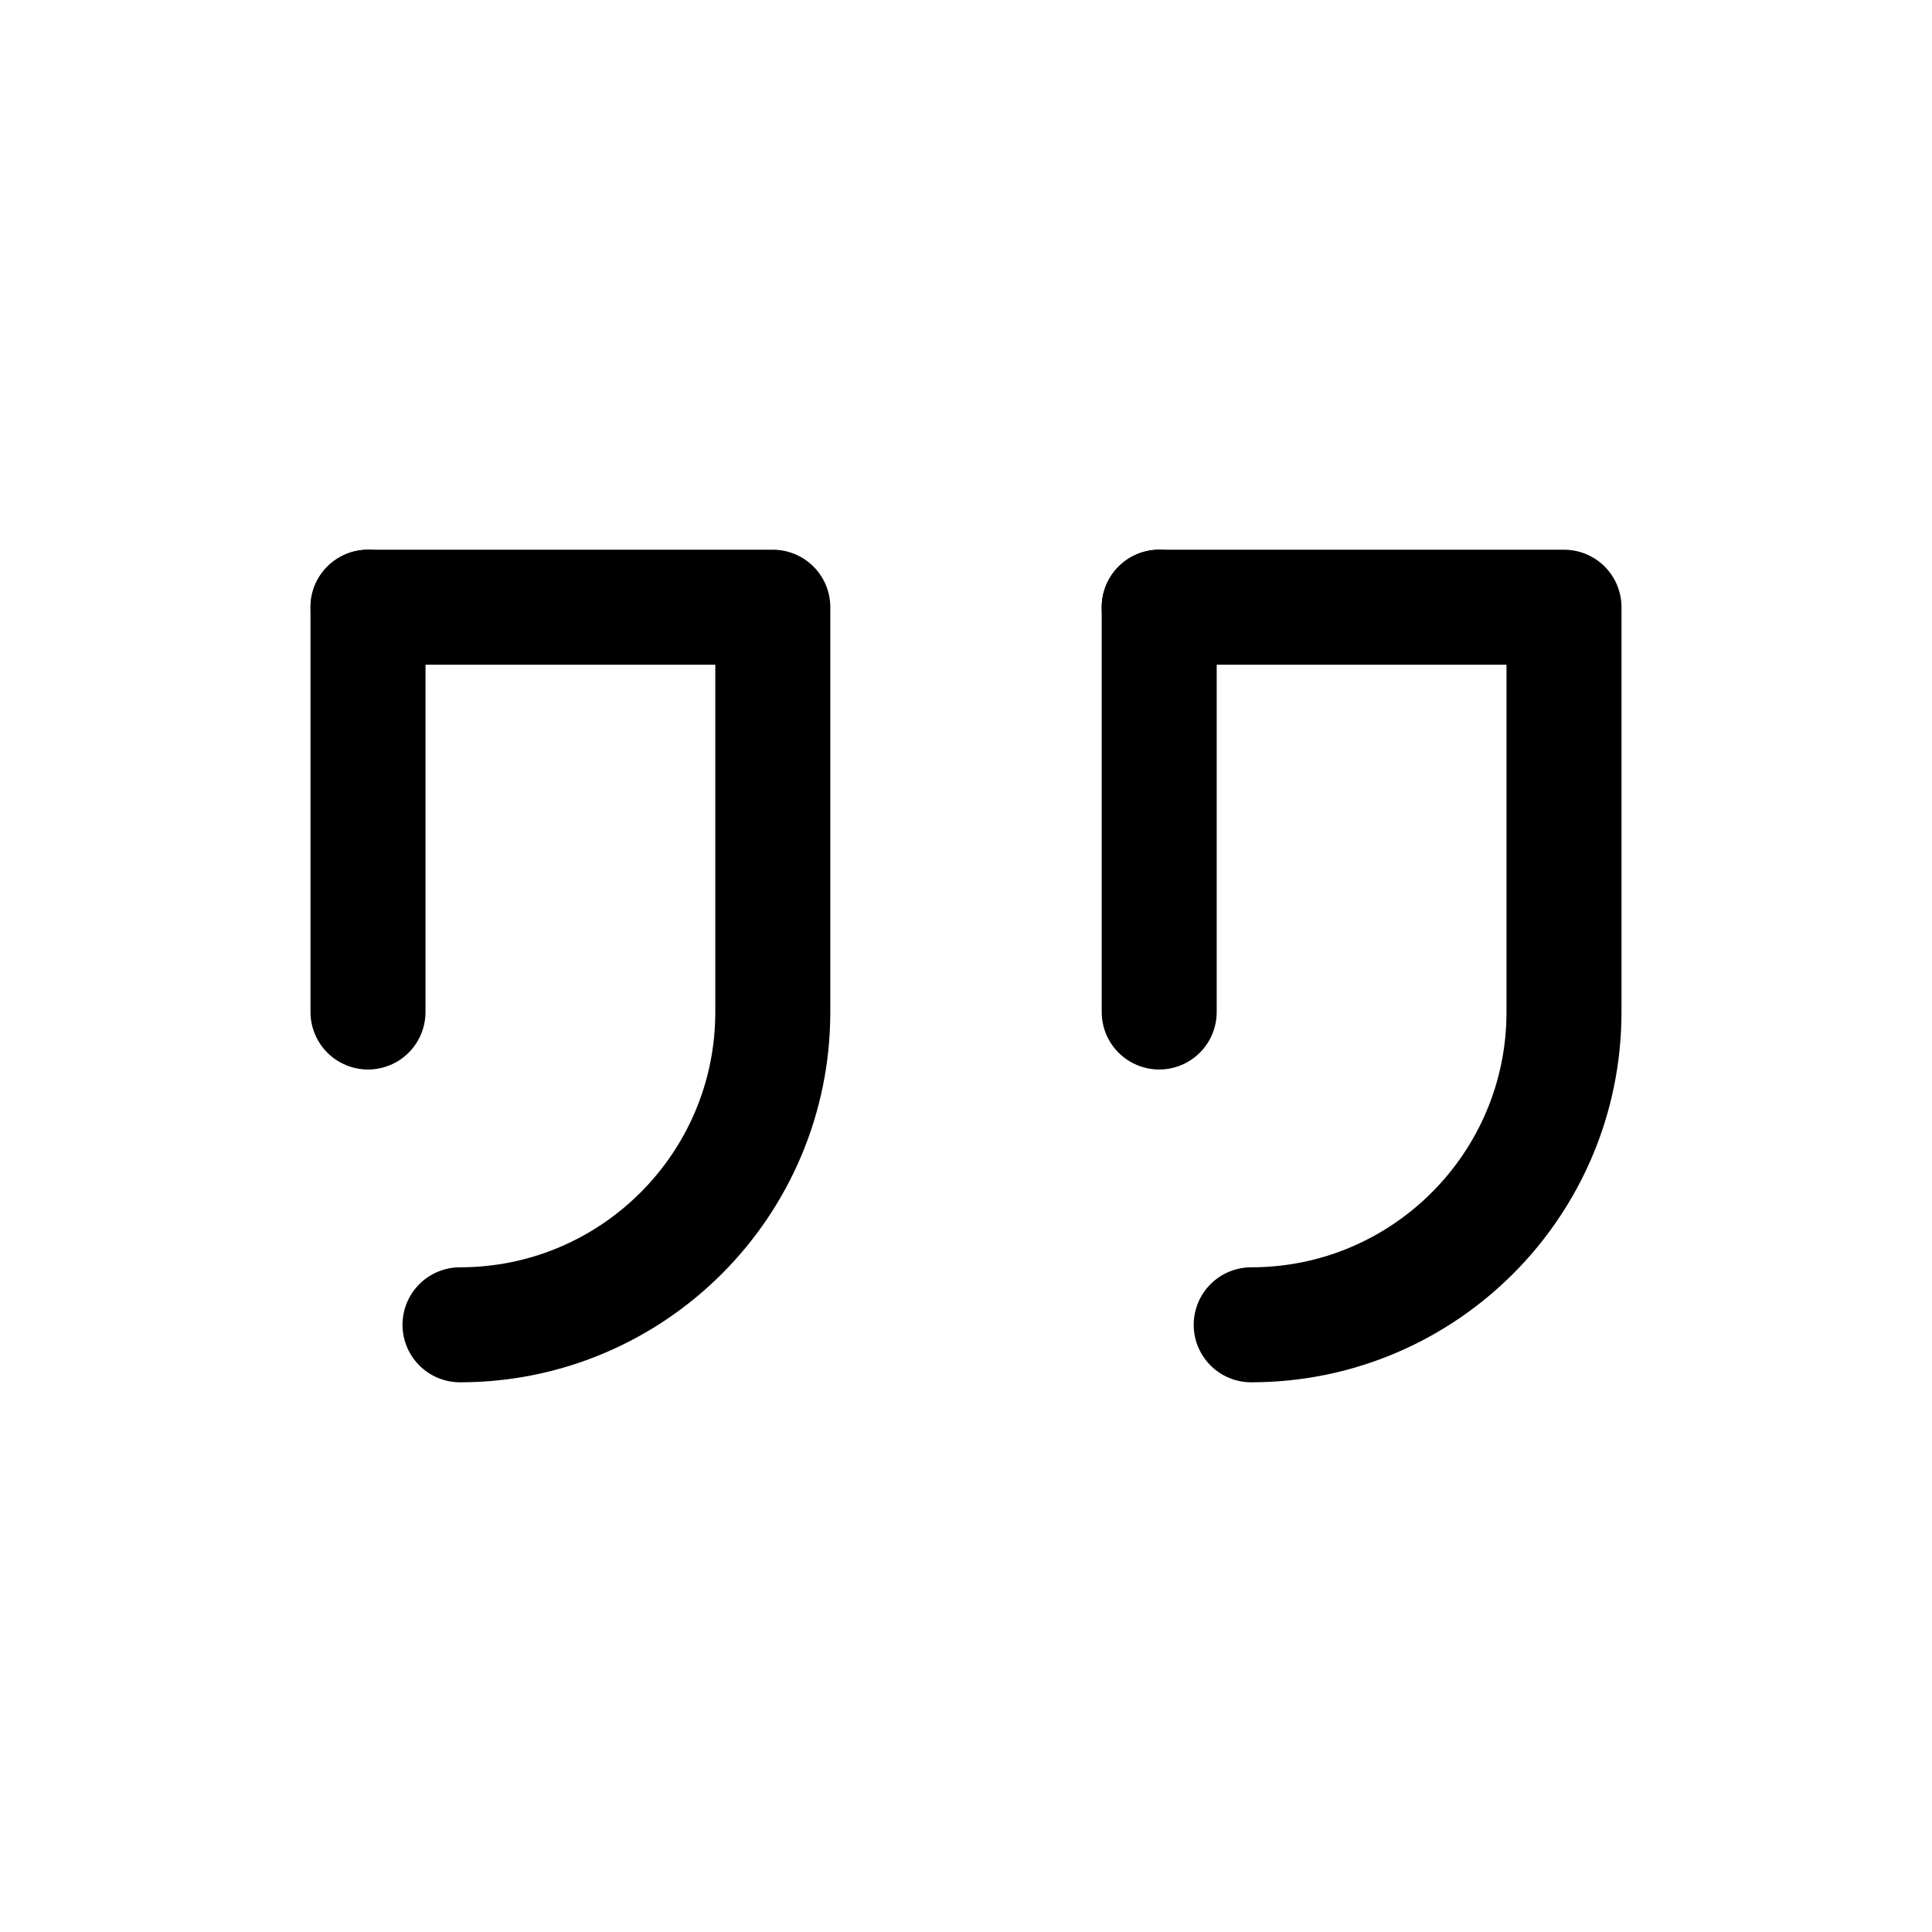
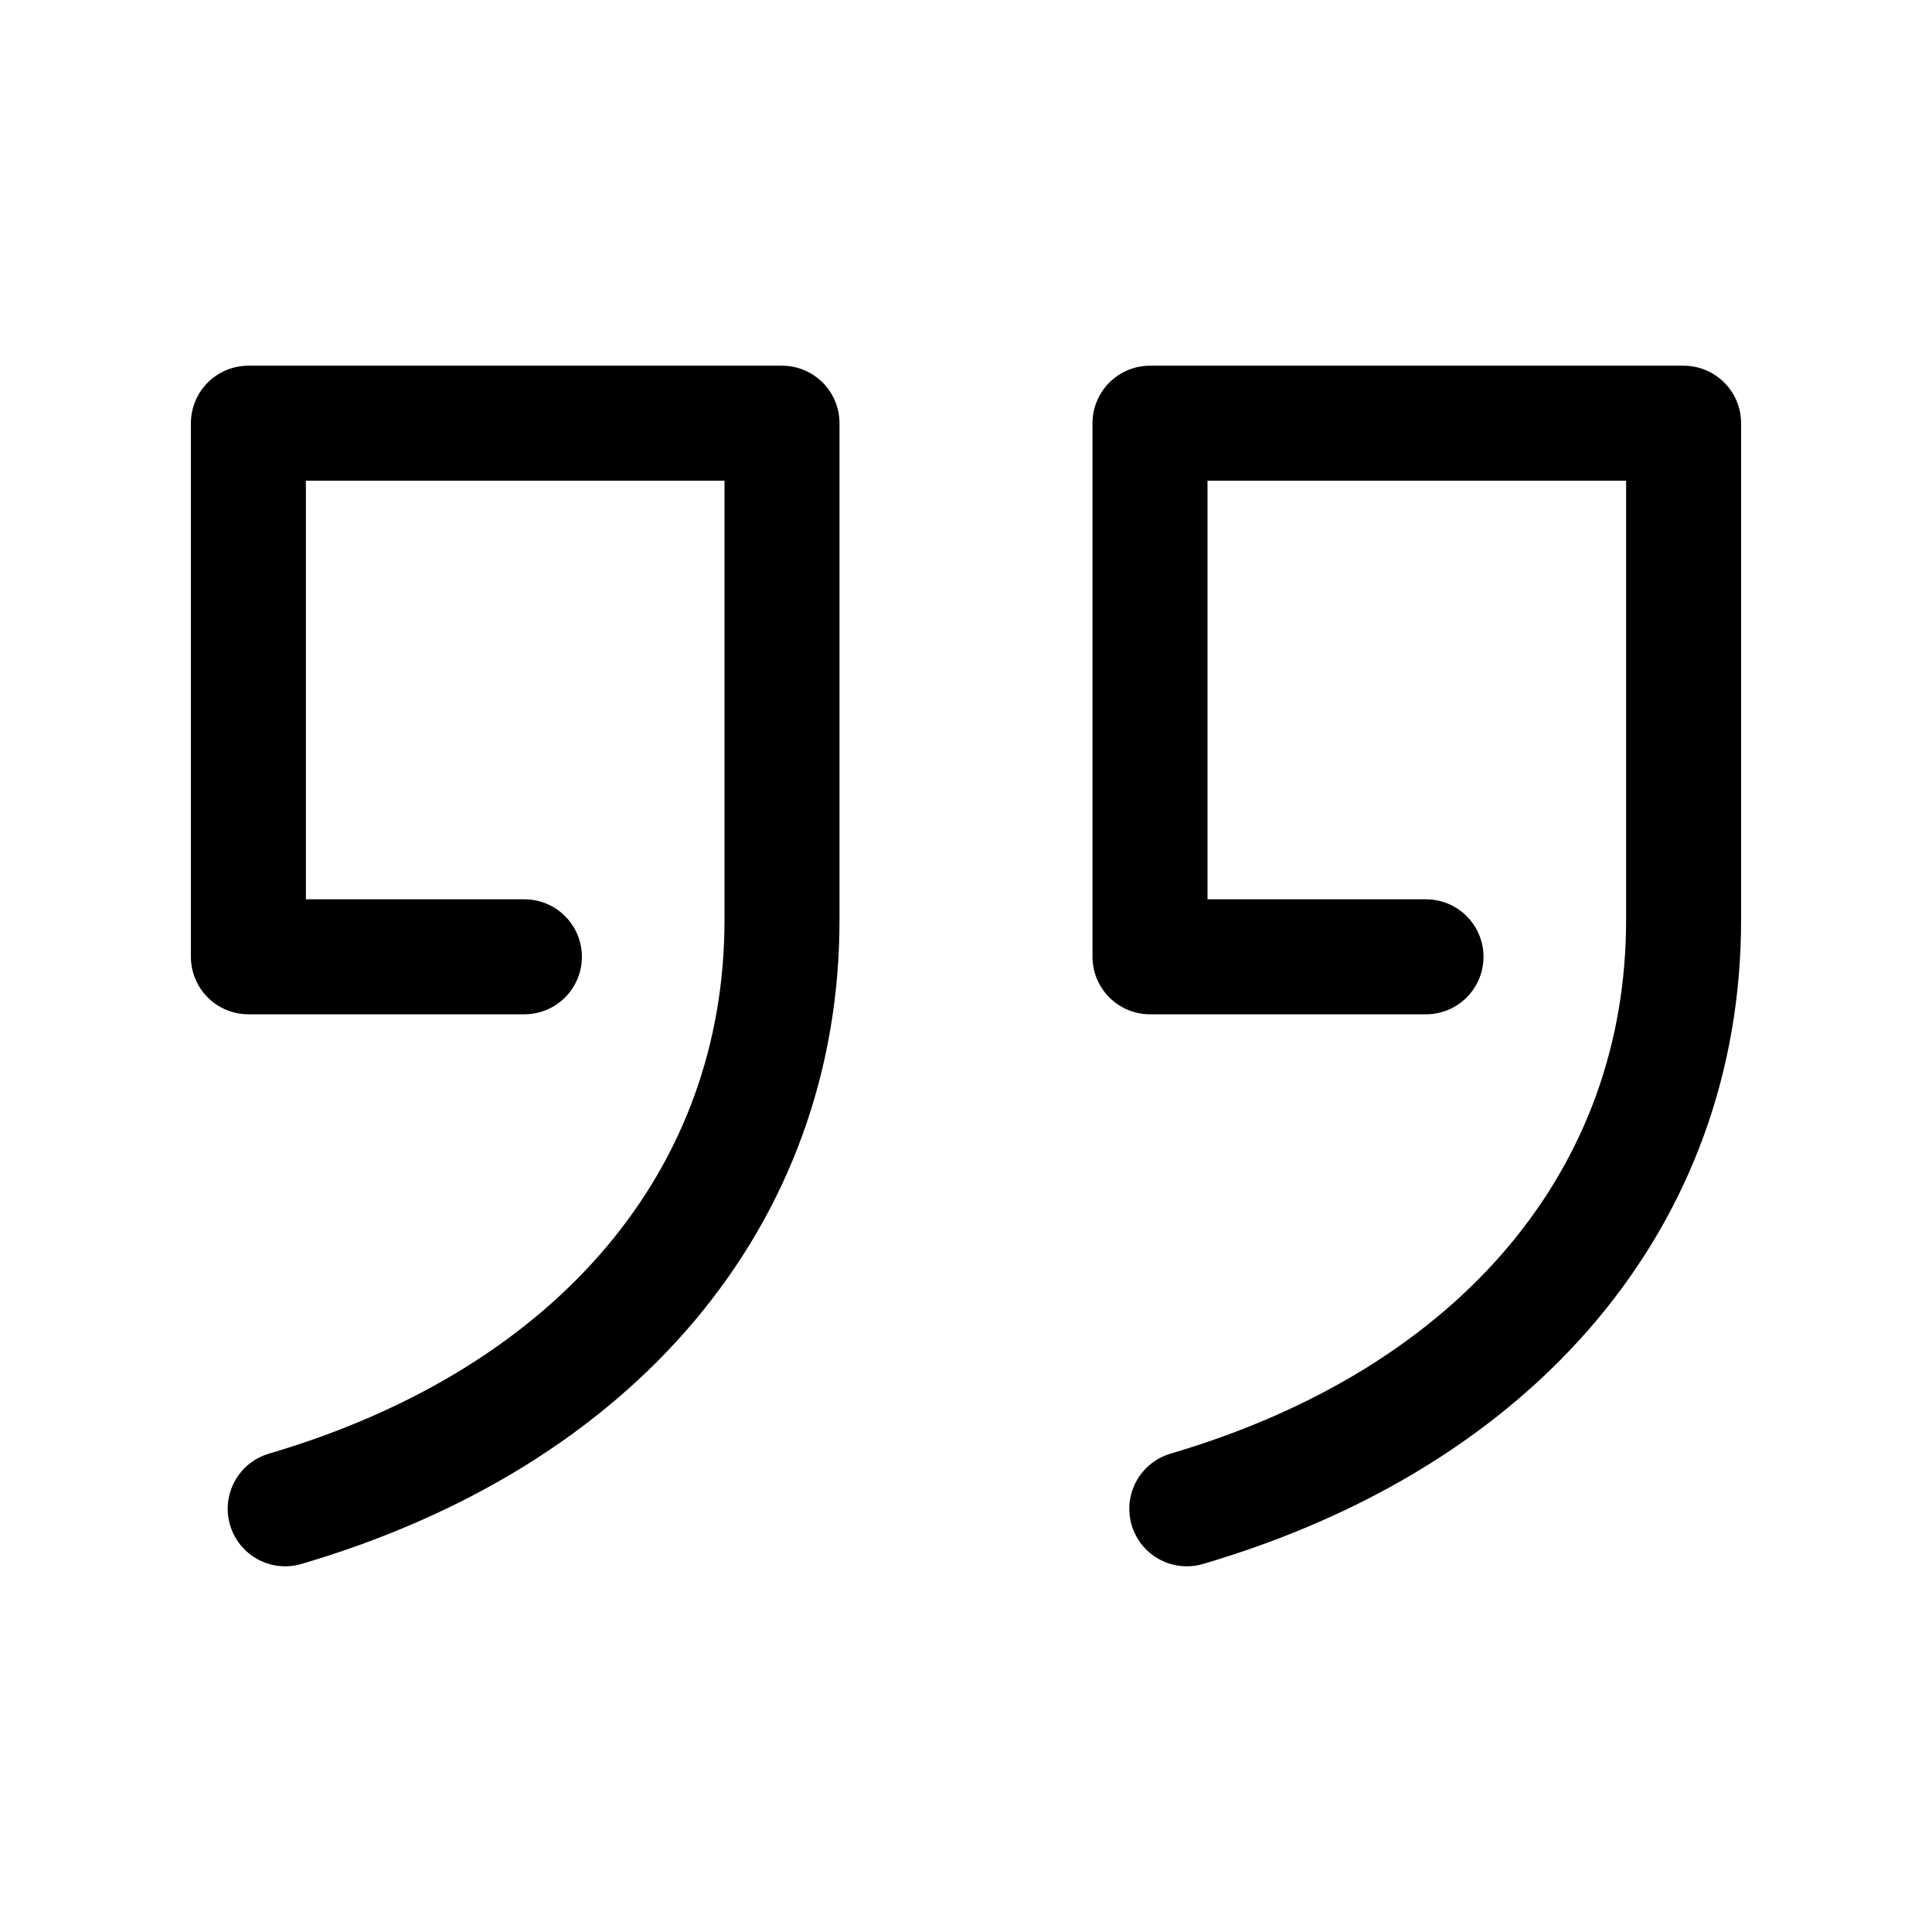
<svg xmlns="http://www.w3.org/2000/svg" width="21" height="21" version="1.1" viewBox="0 0 21 21">
-   <g fill="none" stroke="#000" stroke-linecap="round" stroke-linejoin="round" stroke-width="1.25">
-     <path d="m4 6.6h4.4v4.4a3.4 3.4 0 0 1-3.4 3.4" />
-     <path d="m4 6.6v4.4" />
-     <path d="m12.6 6.6h4.4v4.4a3.4 3.4 0 0 1-3.4 3.4" />
-     <path d="m12.6 6.6v4.4" />
+   <g transform="rotate(180,10.75,10.5)" fill="none" stroke="#000" stroke-linecap="round" stroke-linejoin="round" stroke-width="1.25">
+     <path d="m8.6 4.6c-3.4 1-5.4 3.4-5.4 6.4v5.4h5.8v-5.8h-3" />
+     <path d="m18.4 4.6c-3.4 1-5.4 3.4-5.4 6.4v5.4h5.8v-5.8h-3" />
  </g>
</svg>
